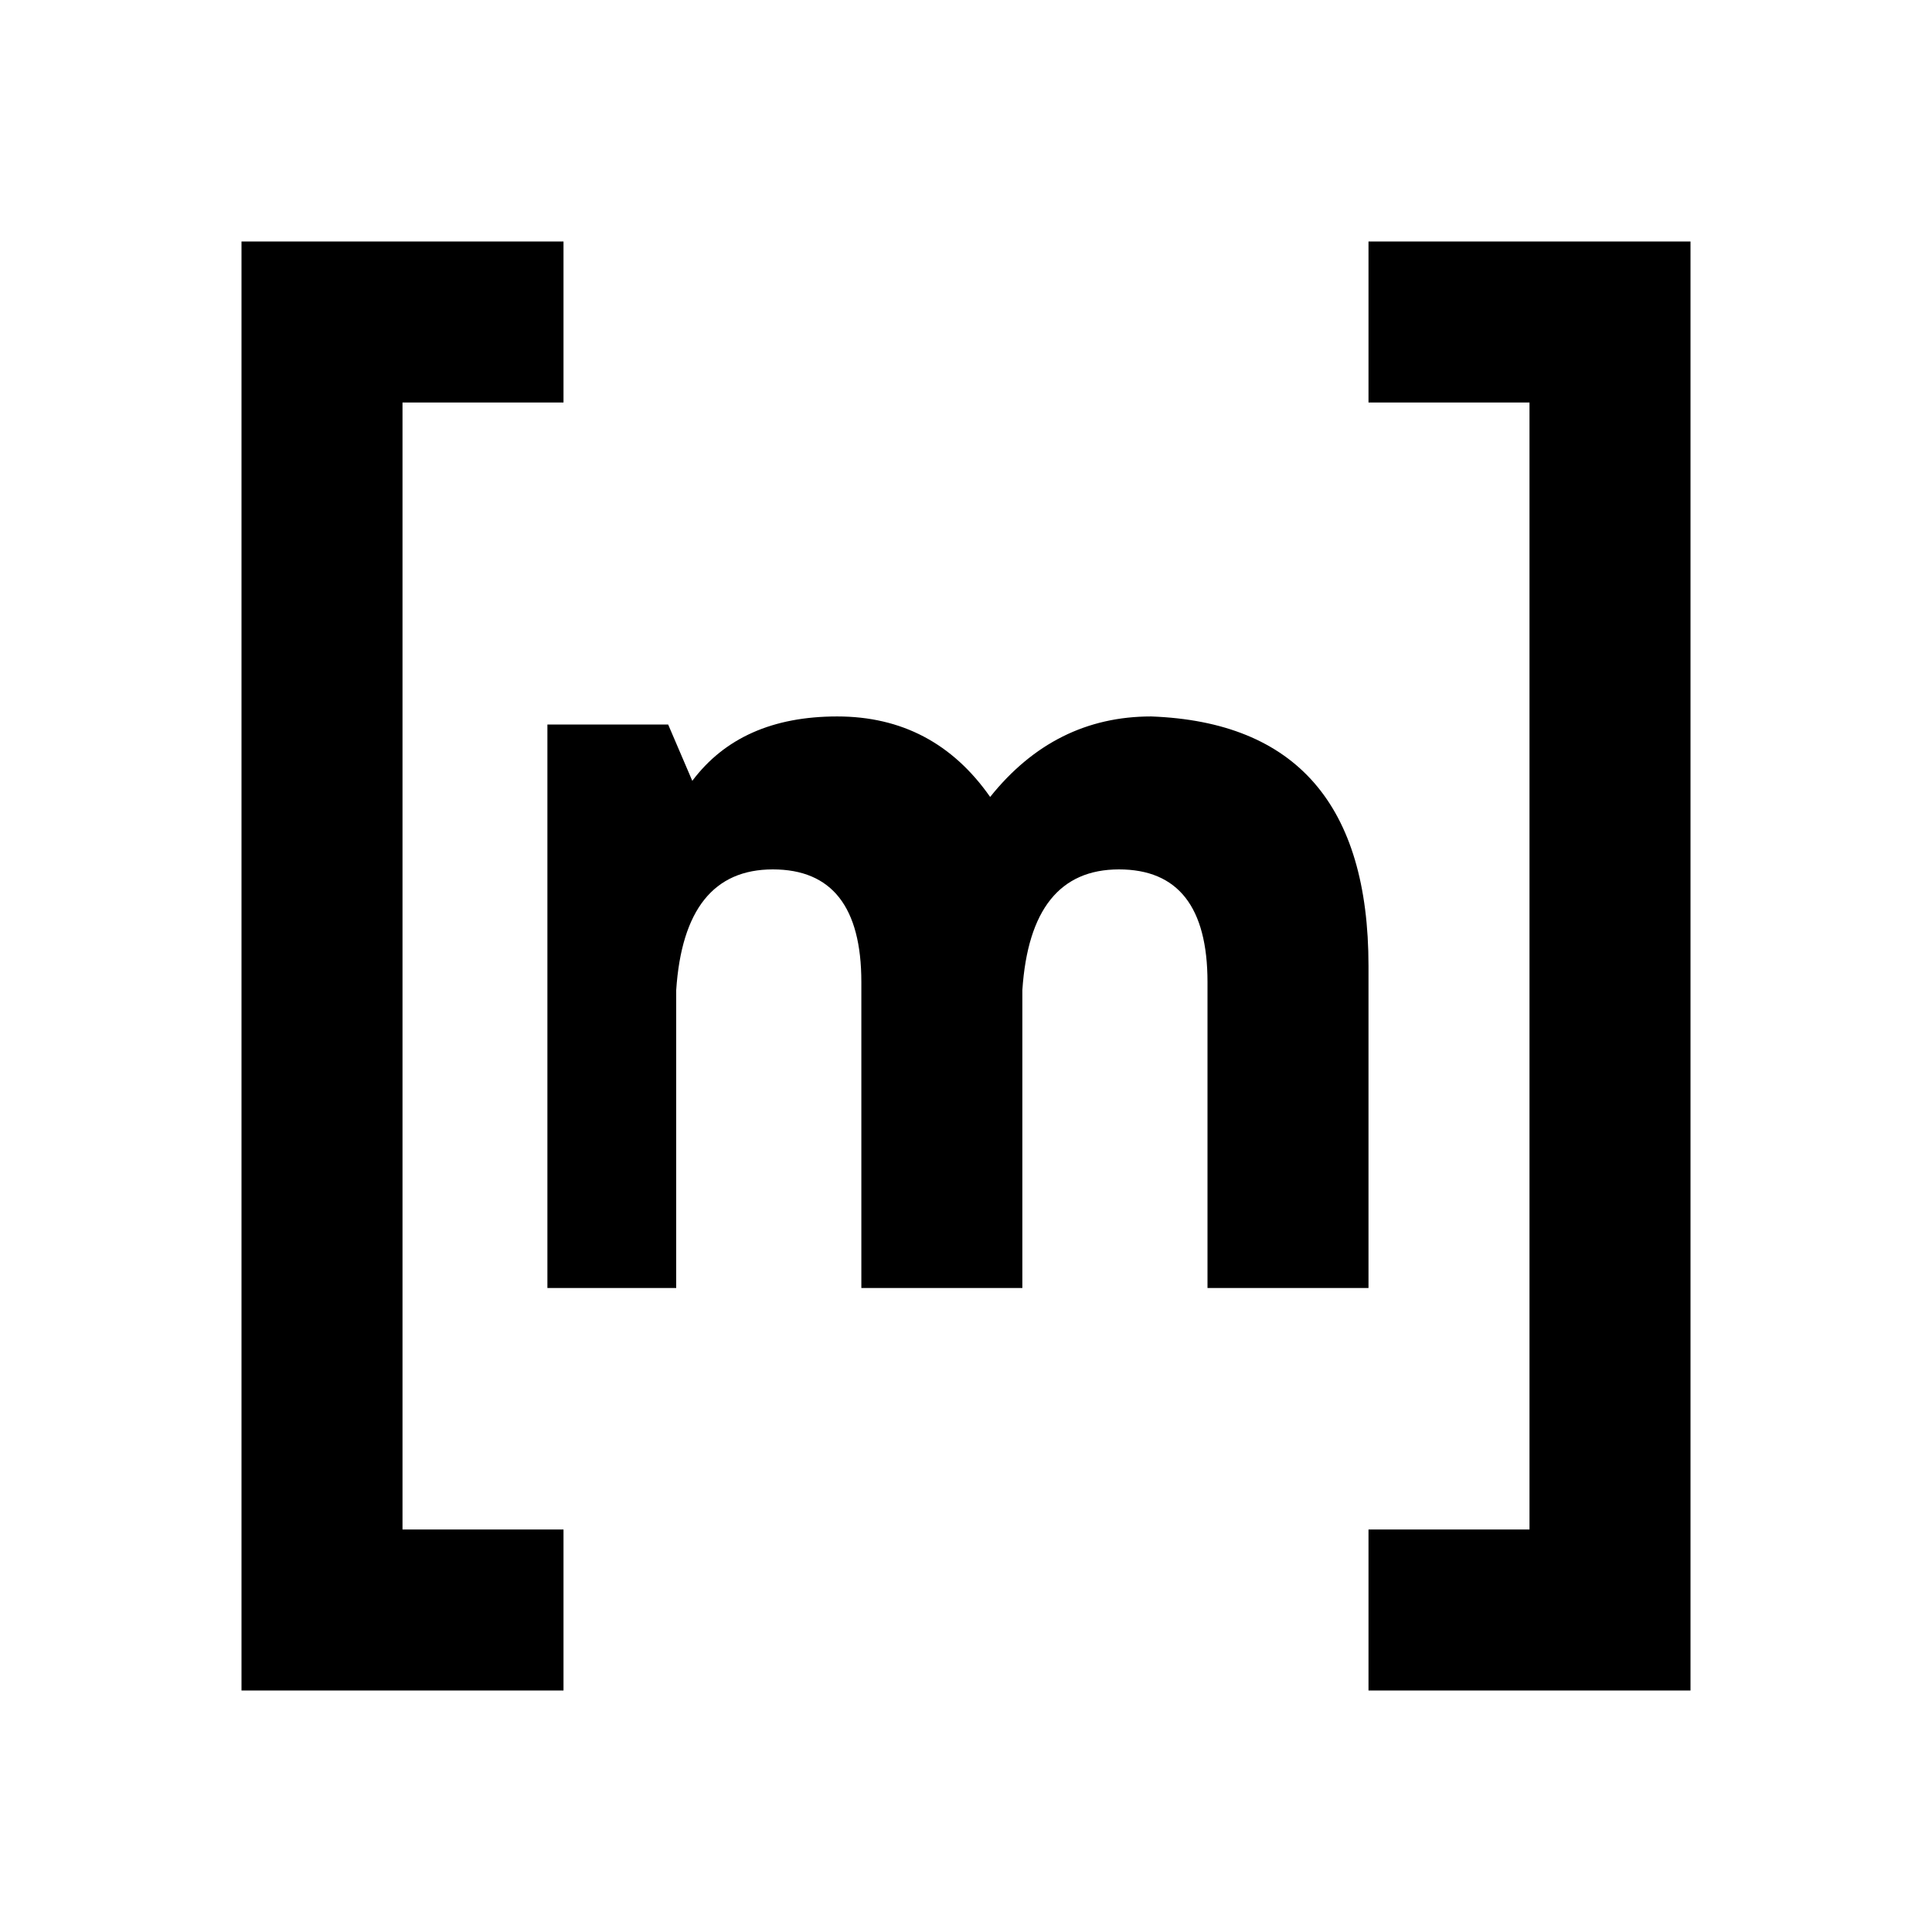
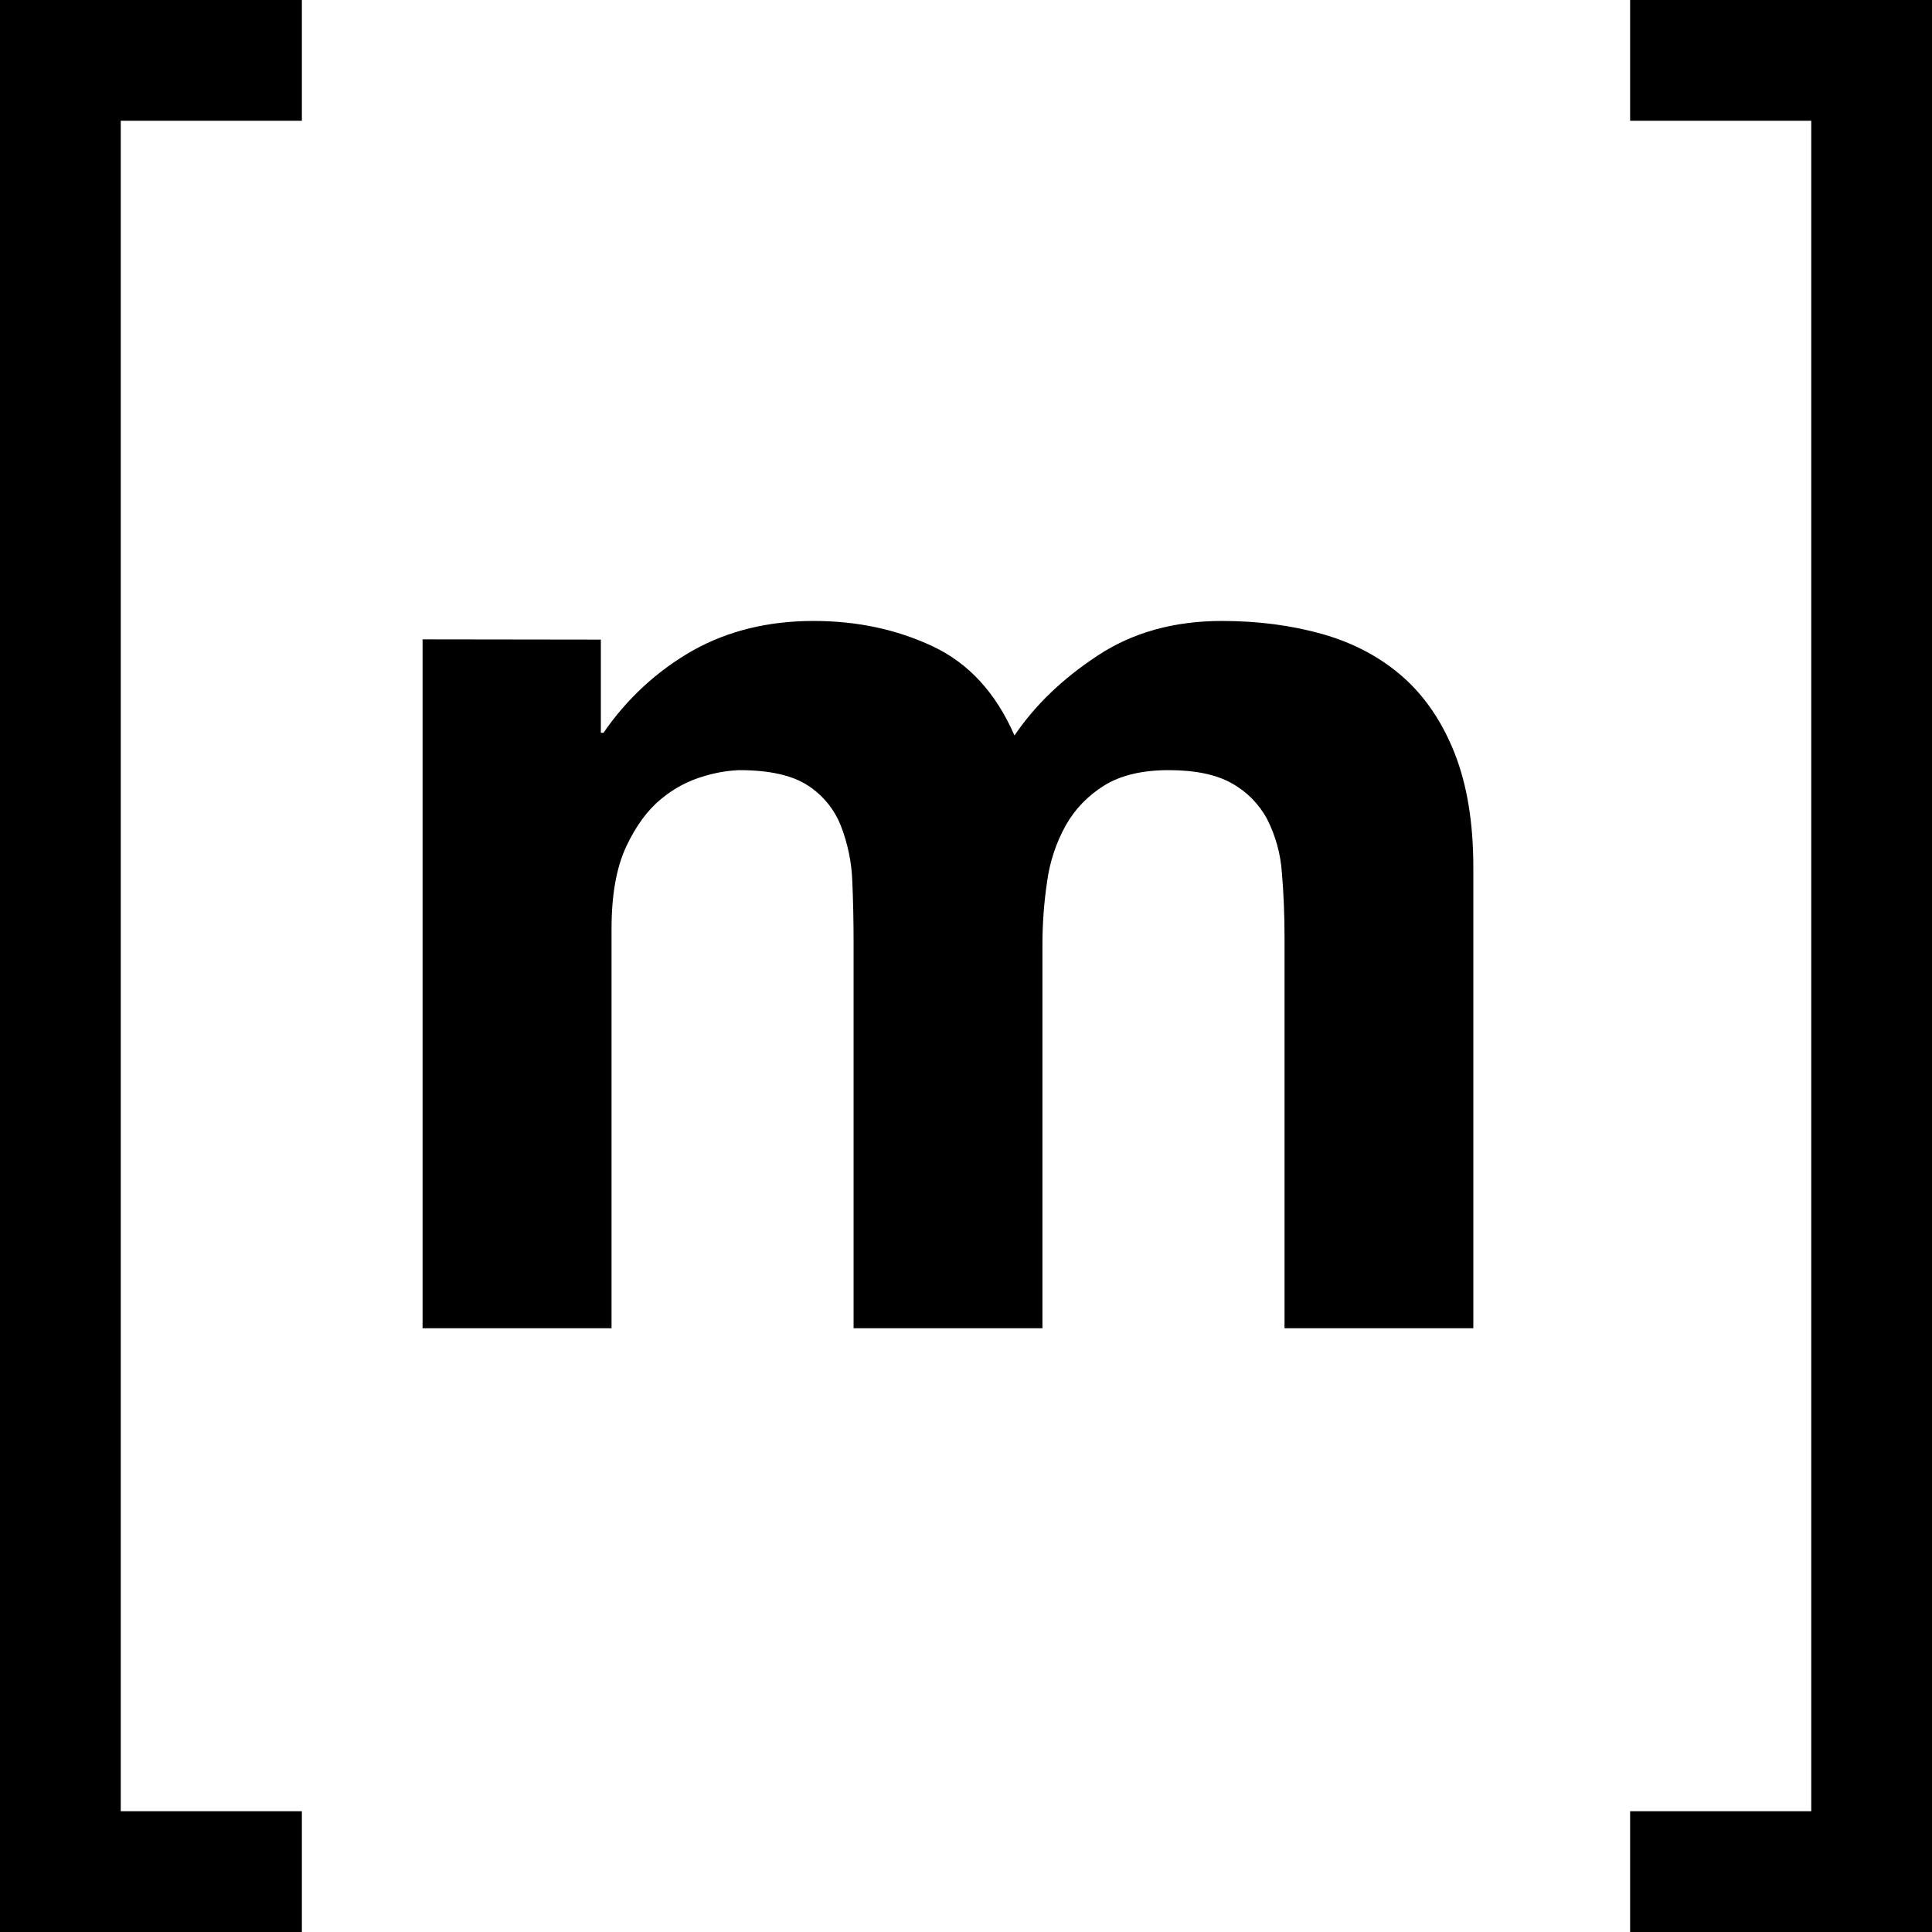
- <svg xmlns="http://www.w3.org/2000/svg" viewBox="0 0 24 24">
-   <path d="M3 3h4v2H5v14h2v2H3zm14 0h4v18h-4v-2h2V5h-2z" />
-   <path d="M6.8 16V9h1.5l.3.7q.6-.8 1.8-.8t1.9 1q.8-1 2-1Q17 9 17 12v4h-2v-3.8q0-1.4-1.1-1.4t-1.2 1.5V16h-2v-3.8q0-1.4-1.1-1.4t-1.2 1.5V16z" />
+ <svg xmlns="http://www.w3.org/2000/svg" width="32" height="32" viewBox="0 0 32 32">
+   <path d="M 30,2 V 30 h -1 -2 v 2 h 5 V -3.3333334e-8 L 27,0 v 2 z" />
+   <path d="M 9.952,10.594 V 12.138 h 0.044 c 0.385,-0.564 0.893,-1.032 1.487,-1.368 0.58,-0.323 1.245,-0.485 1.993,-0.485 0.72,0 1.377,0.14 1.972,0.42 0.595,0.279 1.047,0.771 1.355,1.477 0.338,-0.5 0.796,-0.941 1.377,-1.323 0.58,-0.383 1.266,-0.574 2.06,-0.574 0.602,0 1.16,0.074 1.674,0.22 0.514,0.148 0.954,0.383 1.322,0.707 0.366,0.323 0.653,0.746 0.859,1.268 0.205,0.522 0.308,1.15 0.308,1.887 v 7.633 h -3.127 v -6.464 c 0,-0.383 -0.015,-0.743 -0.044,-1.082 -0.021,-0.307 -0.103,-0.607 -0.242,-0.882 -0.133,-0.251 -0.336,-0.458 -0.584,-0.596 -0.257,-0.146 -0.606,-0.22 -1.047,-0.22 -0.44,0 -0.796,0.085 -1.068,0.253 -0.272,0.17 -0.485,0.39 -0.639,0.662 -0.159,0.287 -0.264,0.602 -0.308,0.927 -0.052,0.347 -0.078,0.697 -0.078,1.048 v 6.354 h -3.128 v -6.398 c 0,-0.338 -0.007,-0.673 -0.021,-1.004 -0.011,-0.314 -0.075,-0.623 -0.188,-0.916 -0.108,-0.277 -0.3,-0.512 -0.55,-0.673 -0.258,-0.168 -0.636,-0.253 -1.135,-0.253 -0.198,0.008 -0.394,0.042 -0.584,0.1 -0.258,0.074 -0.498,0.202 -0.705,0.374 -0.228,0.184 -0.422,0.449 -0.584,0.794 -0.161,0.346 -0.242,0.798 -0.242,1.357 v 6.619 H 6.999 V 10.59 Z" />
+   <path d="M 2,2 V 30 h 3 v 2 H 0 V 9.2650922e-8 L 5,0 v 2 z" />
</svg>
